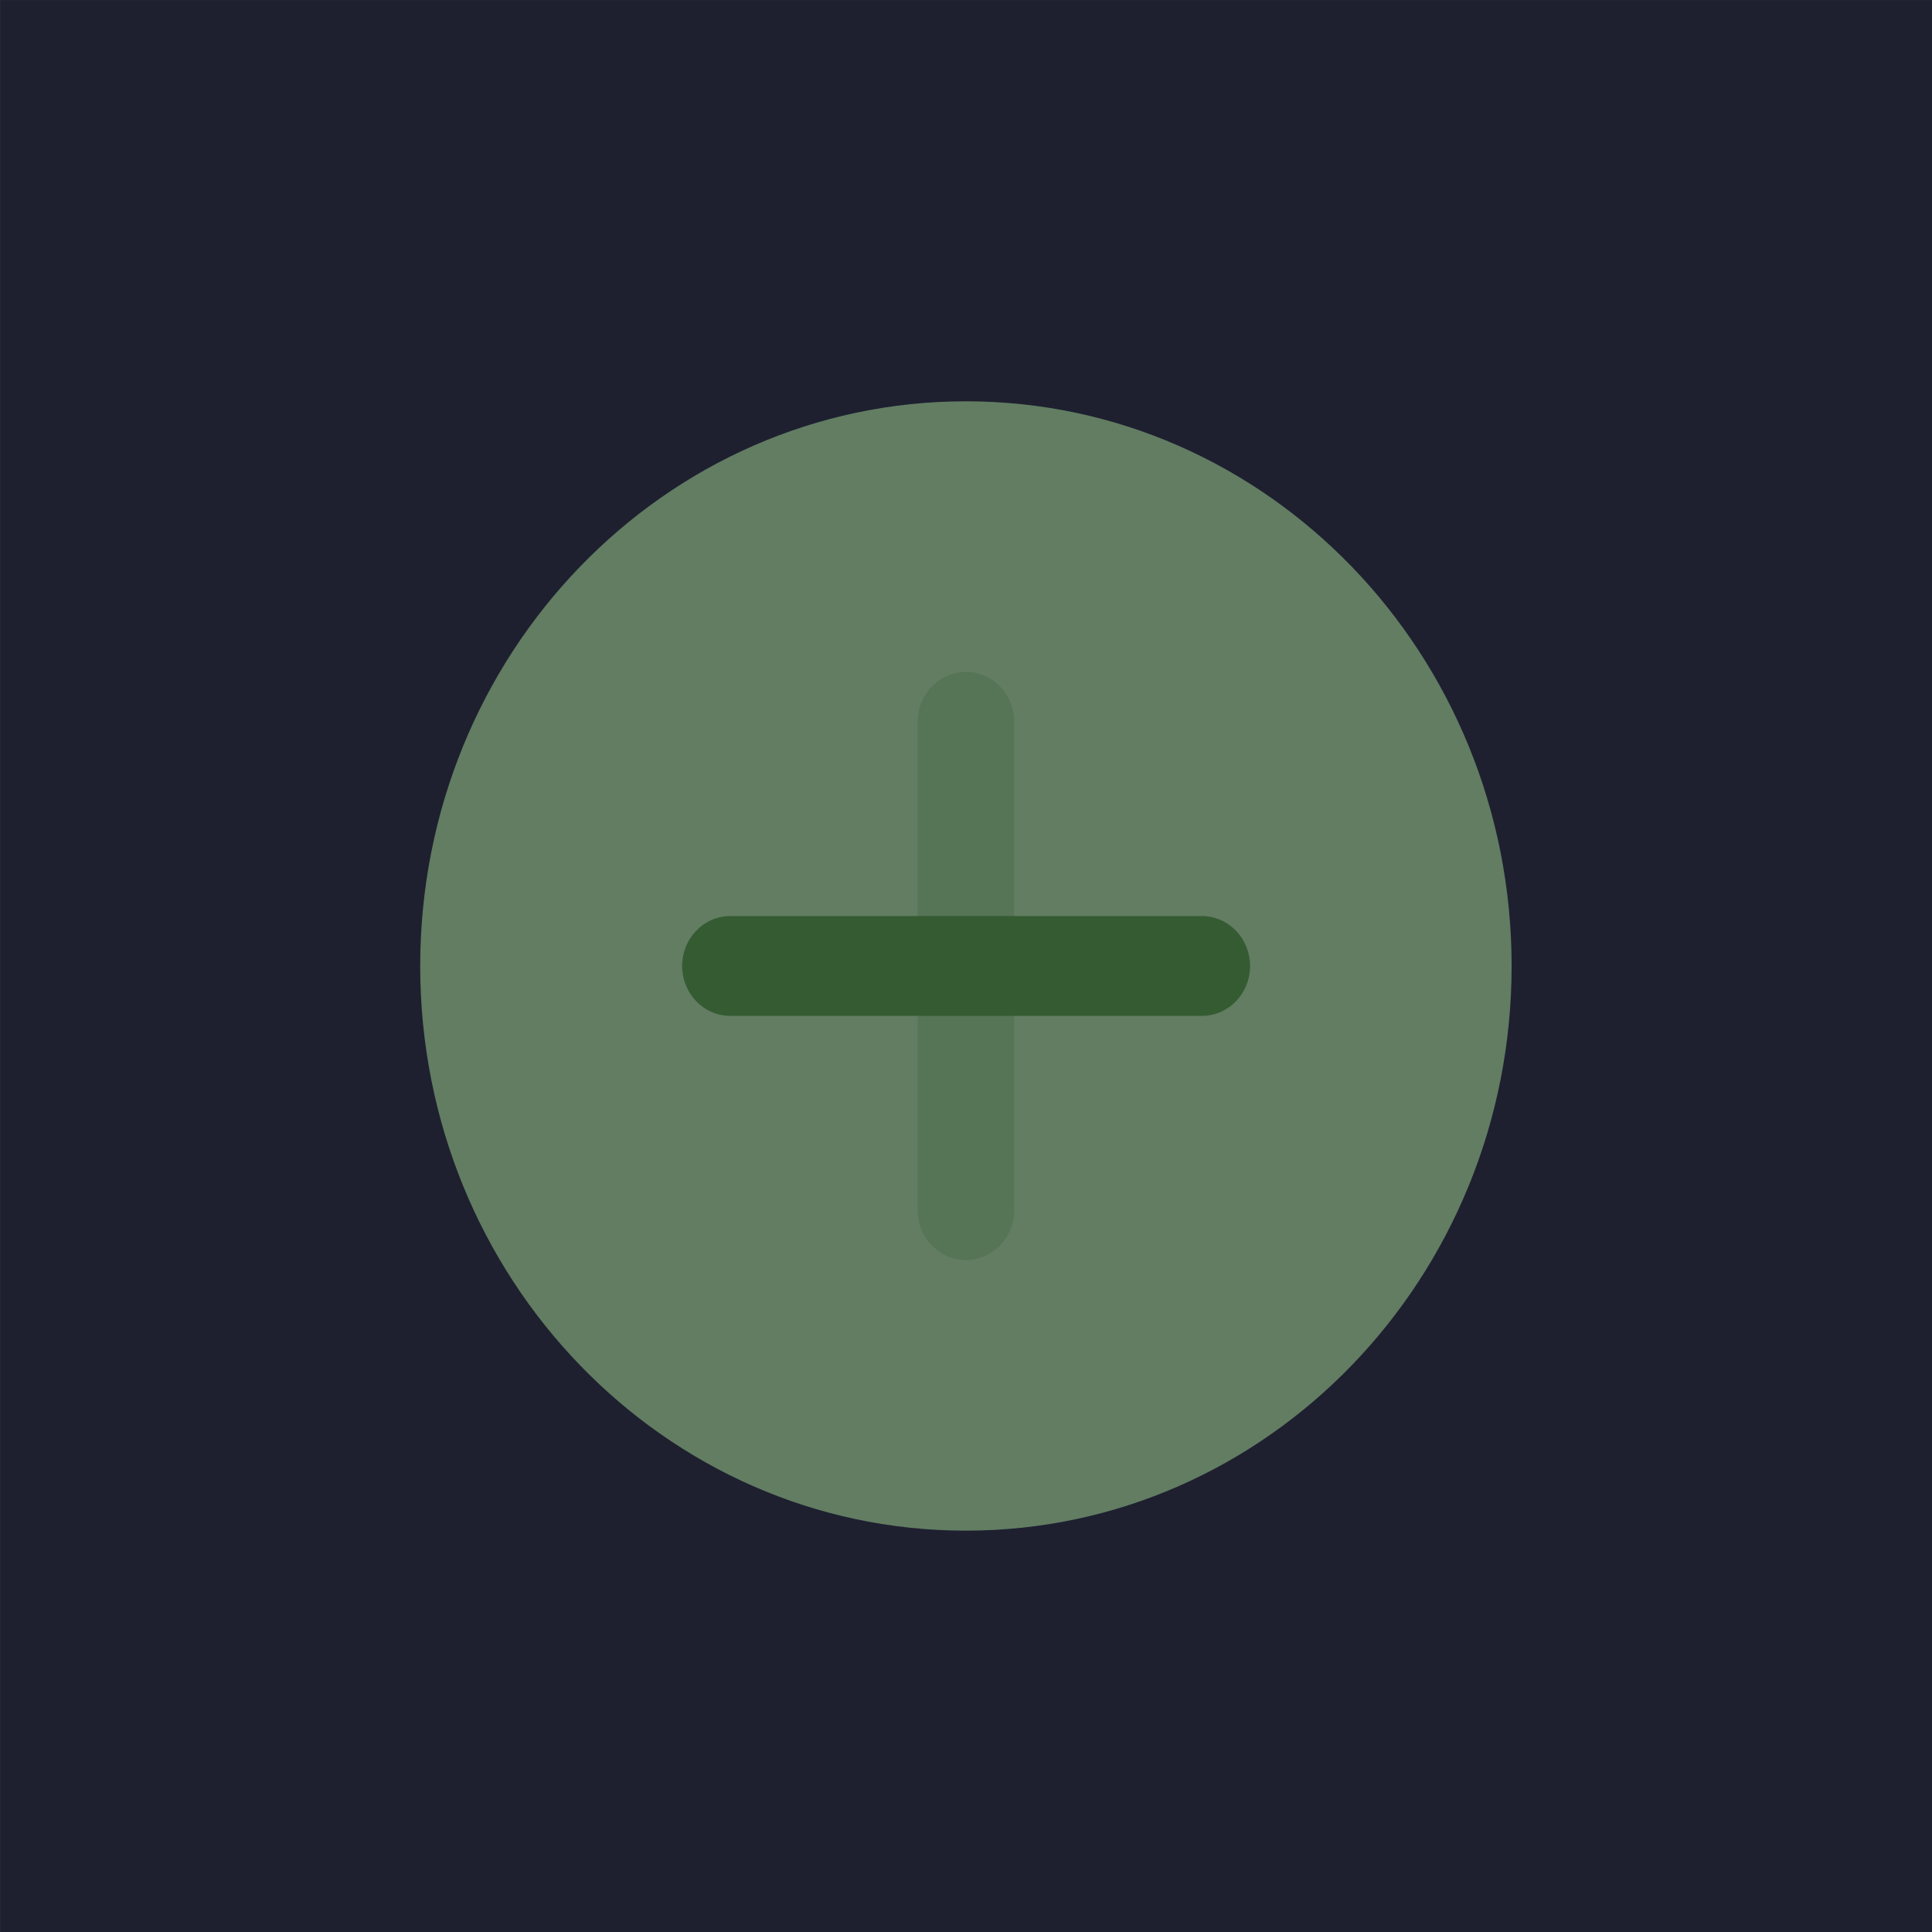
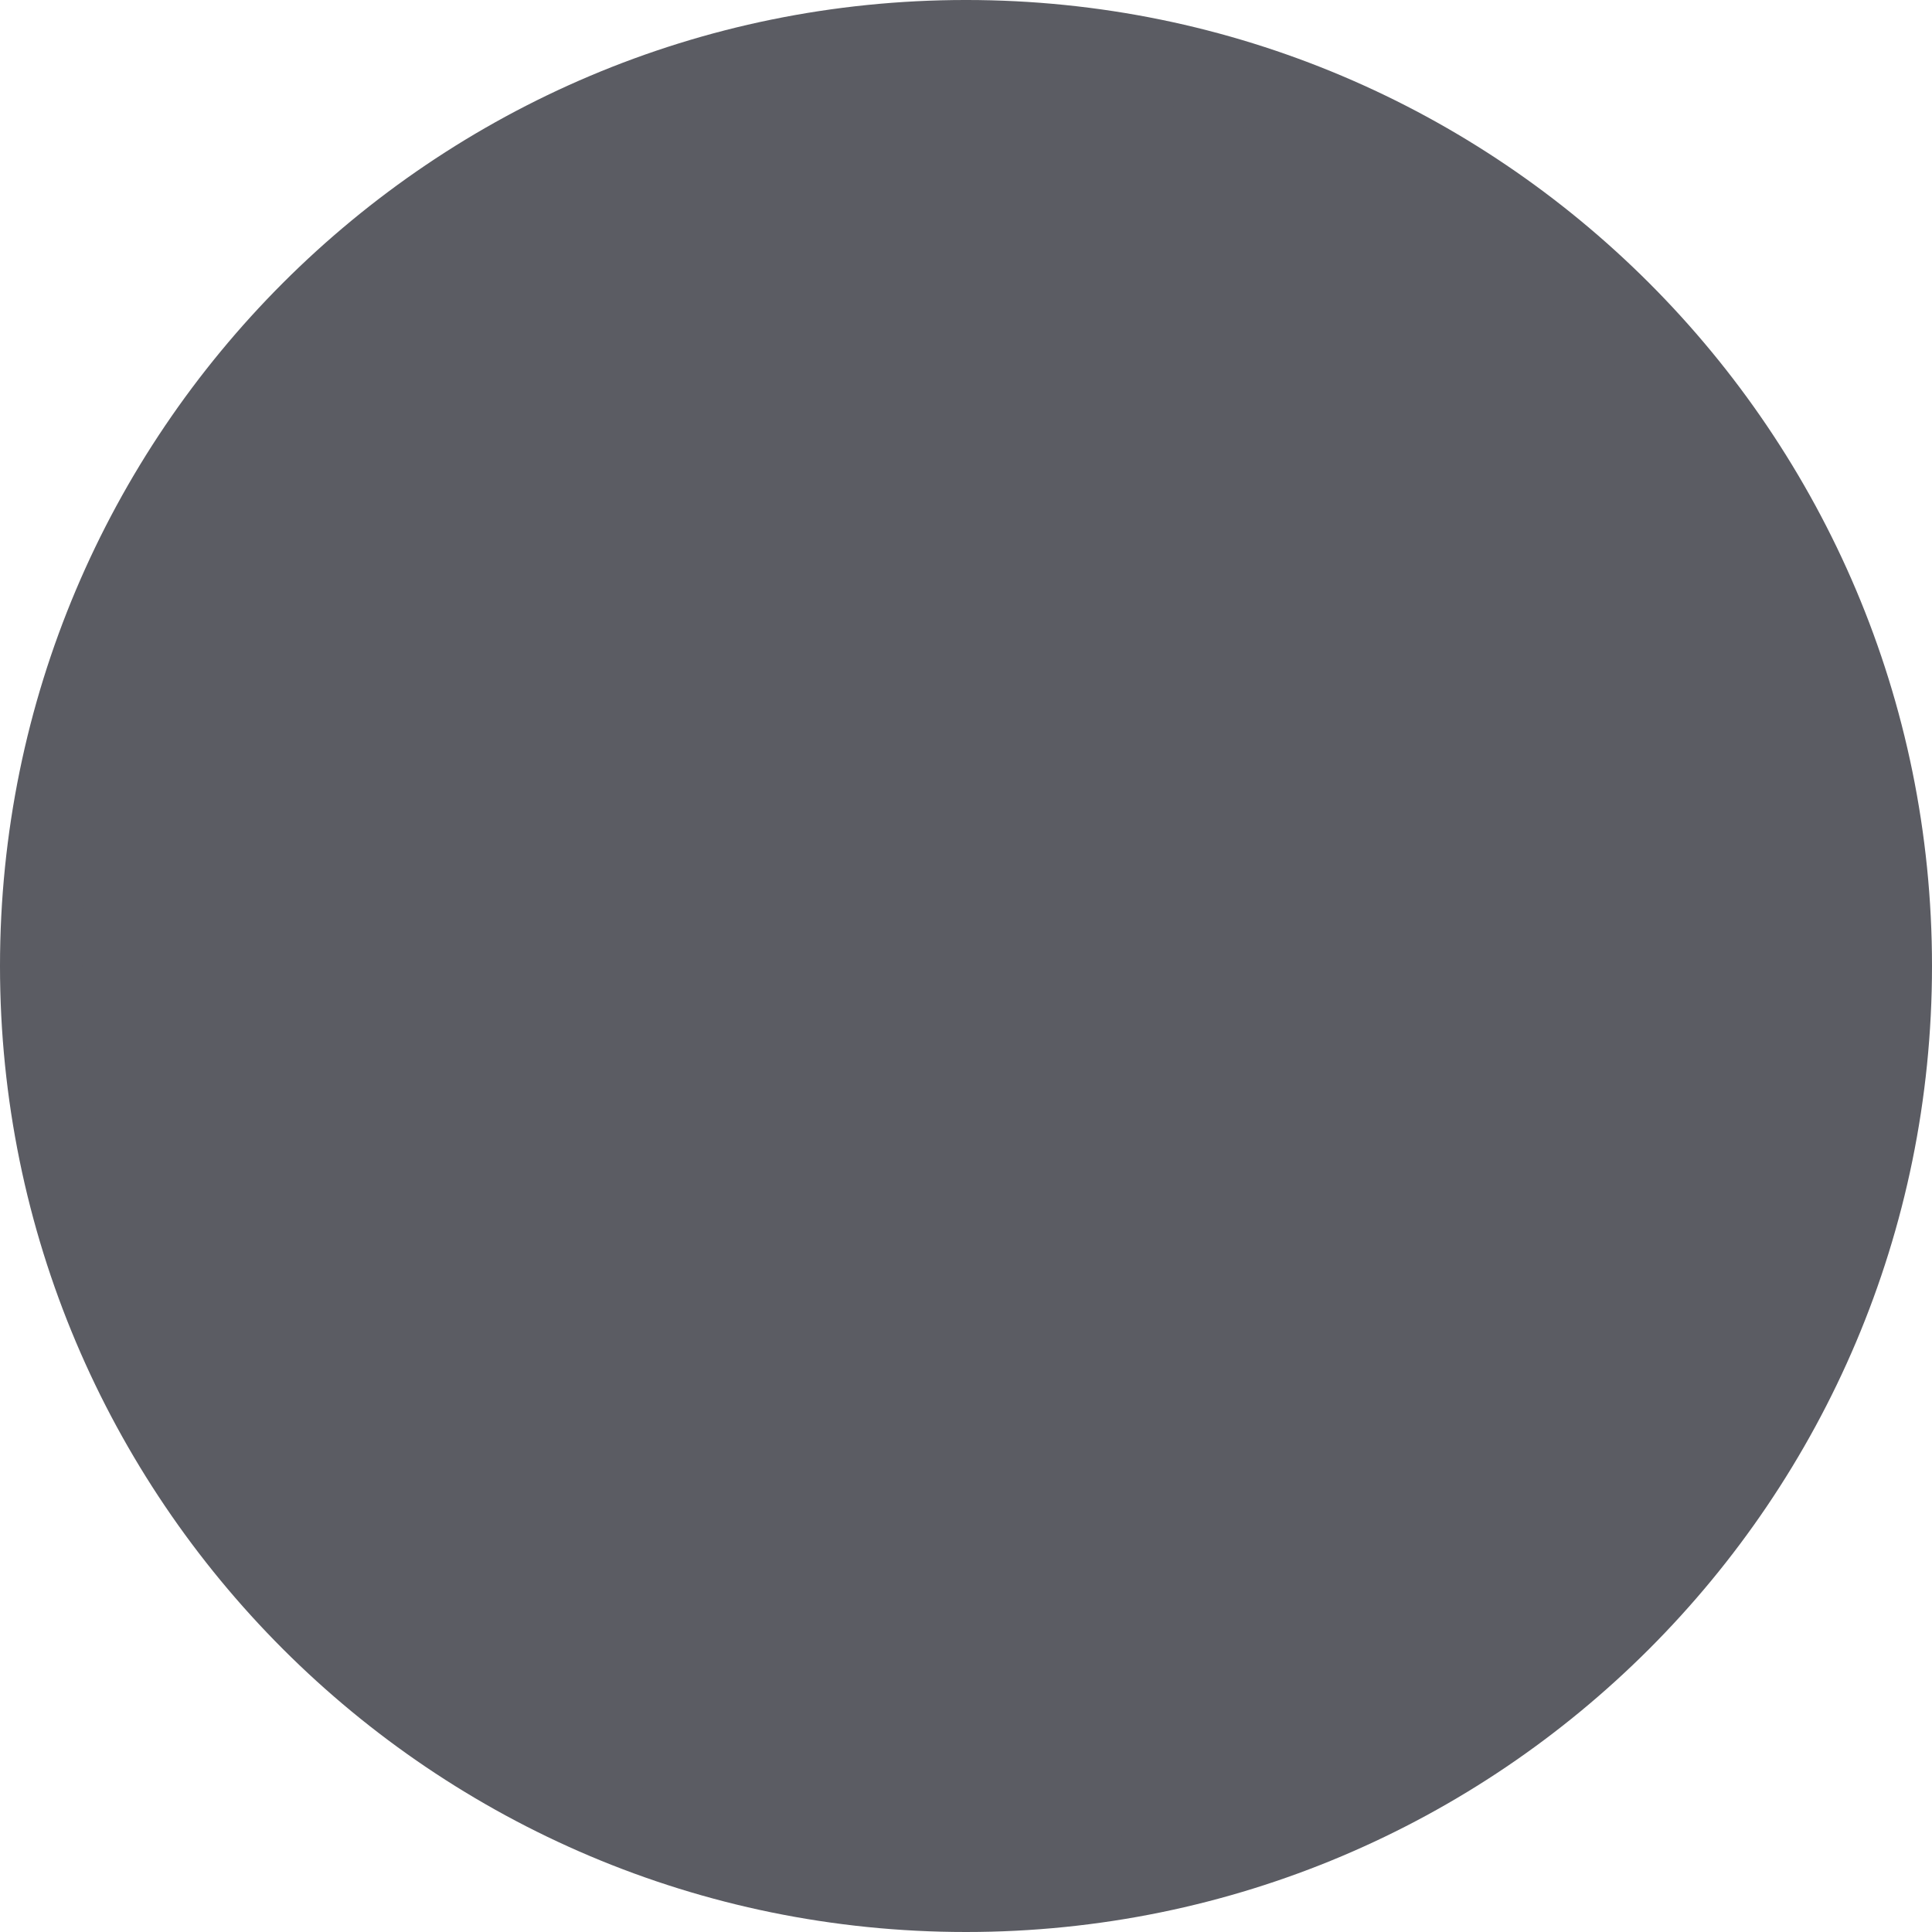
<svg xmlns="http://www.w3.org/2000/svg" viewBox="0 0 50 50" version="1.2" baseProfile="tiny">
  <defs>
</defs>
  <g fill="none" stroke="black" stroke-width="1" fill-rule="evenodd" stroke-linecap="square" stroke-linejoin="bevel">
-     <g fill="#1e2030" fill-opacity="1" stroke="none" transform="matrix(1.61068,0,0,1.66667,-11.2403,-73.6114)" font-family="Noto Sans" font-size="12" font-weight="400" font-style="normal">
-       <rect x="6.979" y="44.167" width="31.043" height="30" />
+     <g fill="#5b5c63" fill-opacity="1" stroke="none" transform="matrix(0.0548323,0,0,-0.0548325,48.025,93.2491)" font-family="Noto Sans" font-size="12" font-weight="400" font-style="normal">
+       <path vector-effect="none" fill-rule="evenodd" d="M-419.917,788.749 C-168.11,788.749 36.019,992.875 36.019,1244.68 C36.019,1496.49 -168.11,1700.62 -419.917,1700.62 C-671.722,1700.62 -875.852,1496.49 -875.852,1244.68 C-875.852,992.875 -671.722,788.749 -419.917,788.749 " />
    </g>
-     <g fill="#a6da95" fill-opacity="1" stroke="none" transform="matrix(9.42161,0,0,9.74914,-1033.85,-879.867)" font-family="Noto Sans" font-size="12" font-weight="400" font-style="normal">
-       <circle cx="112.385" cy="92.815" r="1.499" />
-     </g>
-     <g fill="none" stroke="#4d9735" stroke-opacity="1" stroke-width="0.265" stroke-linecap="round" stroke-linejoin="round" transform="matrix(9.42161,0,0,9.74914,-1033.85,-879.867)" font-family="Noto Sans" font-size="12" font-weight="400" font-style="normal">
-       <path vector-effect="none" fill-rule="nonzero" d="M111.738,92.815 L113.033,92.815" />
-     </g>
-     <g fill="none" stroke="#4d9735" stroke-opacity="1" stroke-width="0.265" stroke-linecap="round" stroke-linejoin="round" transform="matrix(9.42161,0,0,9.74914,-1033.85,-879.867)" font-family="Noto Sans" font-size="12" font-weight="400" font-style="normal" opacity="0.25">
-       <path vector-effect="none" fill-rule="nonzero" d="M112.385,92.167 L112.385,93.463" />
-     </g>
-     <g fill="#1e2030" fill-opacity="1" stroke="none" transform="matrix(1.61068,0,0,1.66667,-373.661,-73.6113)" font-family="Noto Sans" font-size="12" font-weight="400" font-style="normal" opacity="0.5">
-       <rect x="232.012" y="44.21" width="30.998" height="29.87" />
+     <g fill="#5b5c63" fill-opacity="1" stroke="none" transform="matrix(0.0548323,0,0,-0.0548325,48.025,93.2491)" font-family="Noto Sans" font-size="12" font-weight="400" font-style="normal">
+       <path vector-effect="none" fill-rule="evenodd" d="M-419.917,827.525 C-189.527,827.525 -2.757,1014.29 -2.757,1244.68 C-2.757,1475.07 -189.527,1661.84 -419.917,1661.84 C-650.305,1661.84 -837.076,1475.07 -837.076,1244.68 C-837.076,1014.29 -650.305,827.525 -419.917,827.525 " />
    </g>
    <g fill="none" stroke="#000000" stroke-opacity="1" stroke-width="1" stroke-linecap="square" stroke-linejoin="bevel" transform="matrix(1,0,0,1,0,0)" font-family="Noto Sans" font-size="12" font-weight="400" font-style="normal">
</g>
  </g>
</svg>
